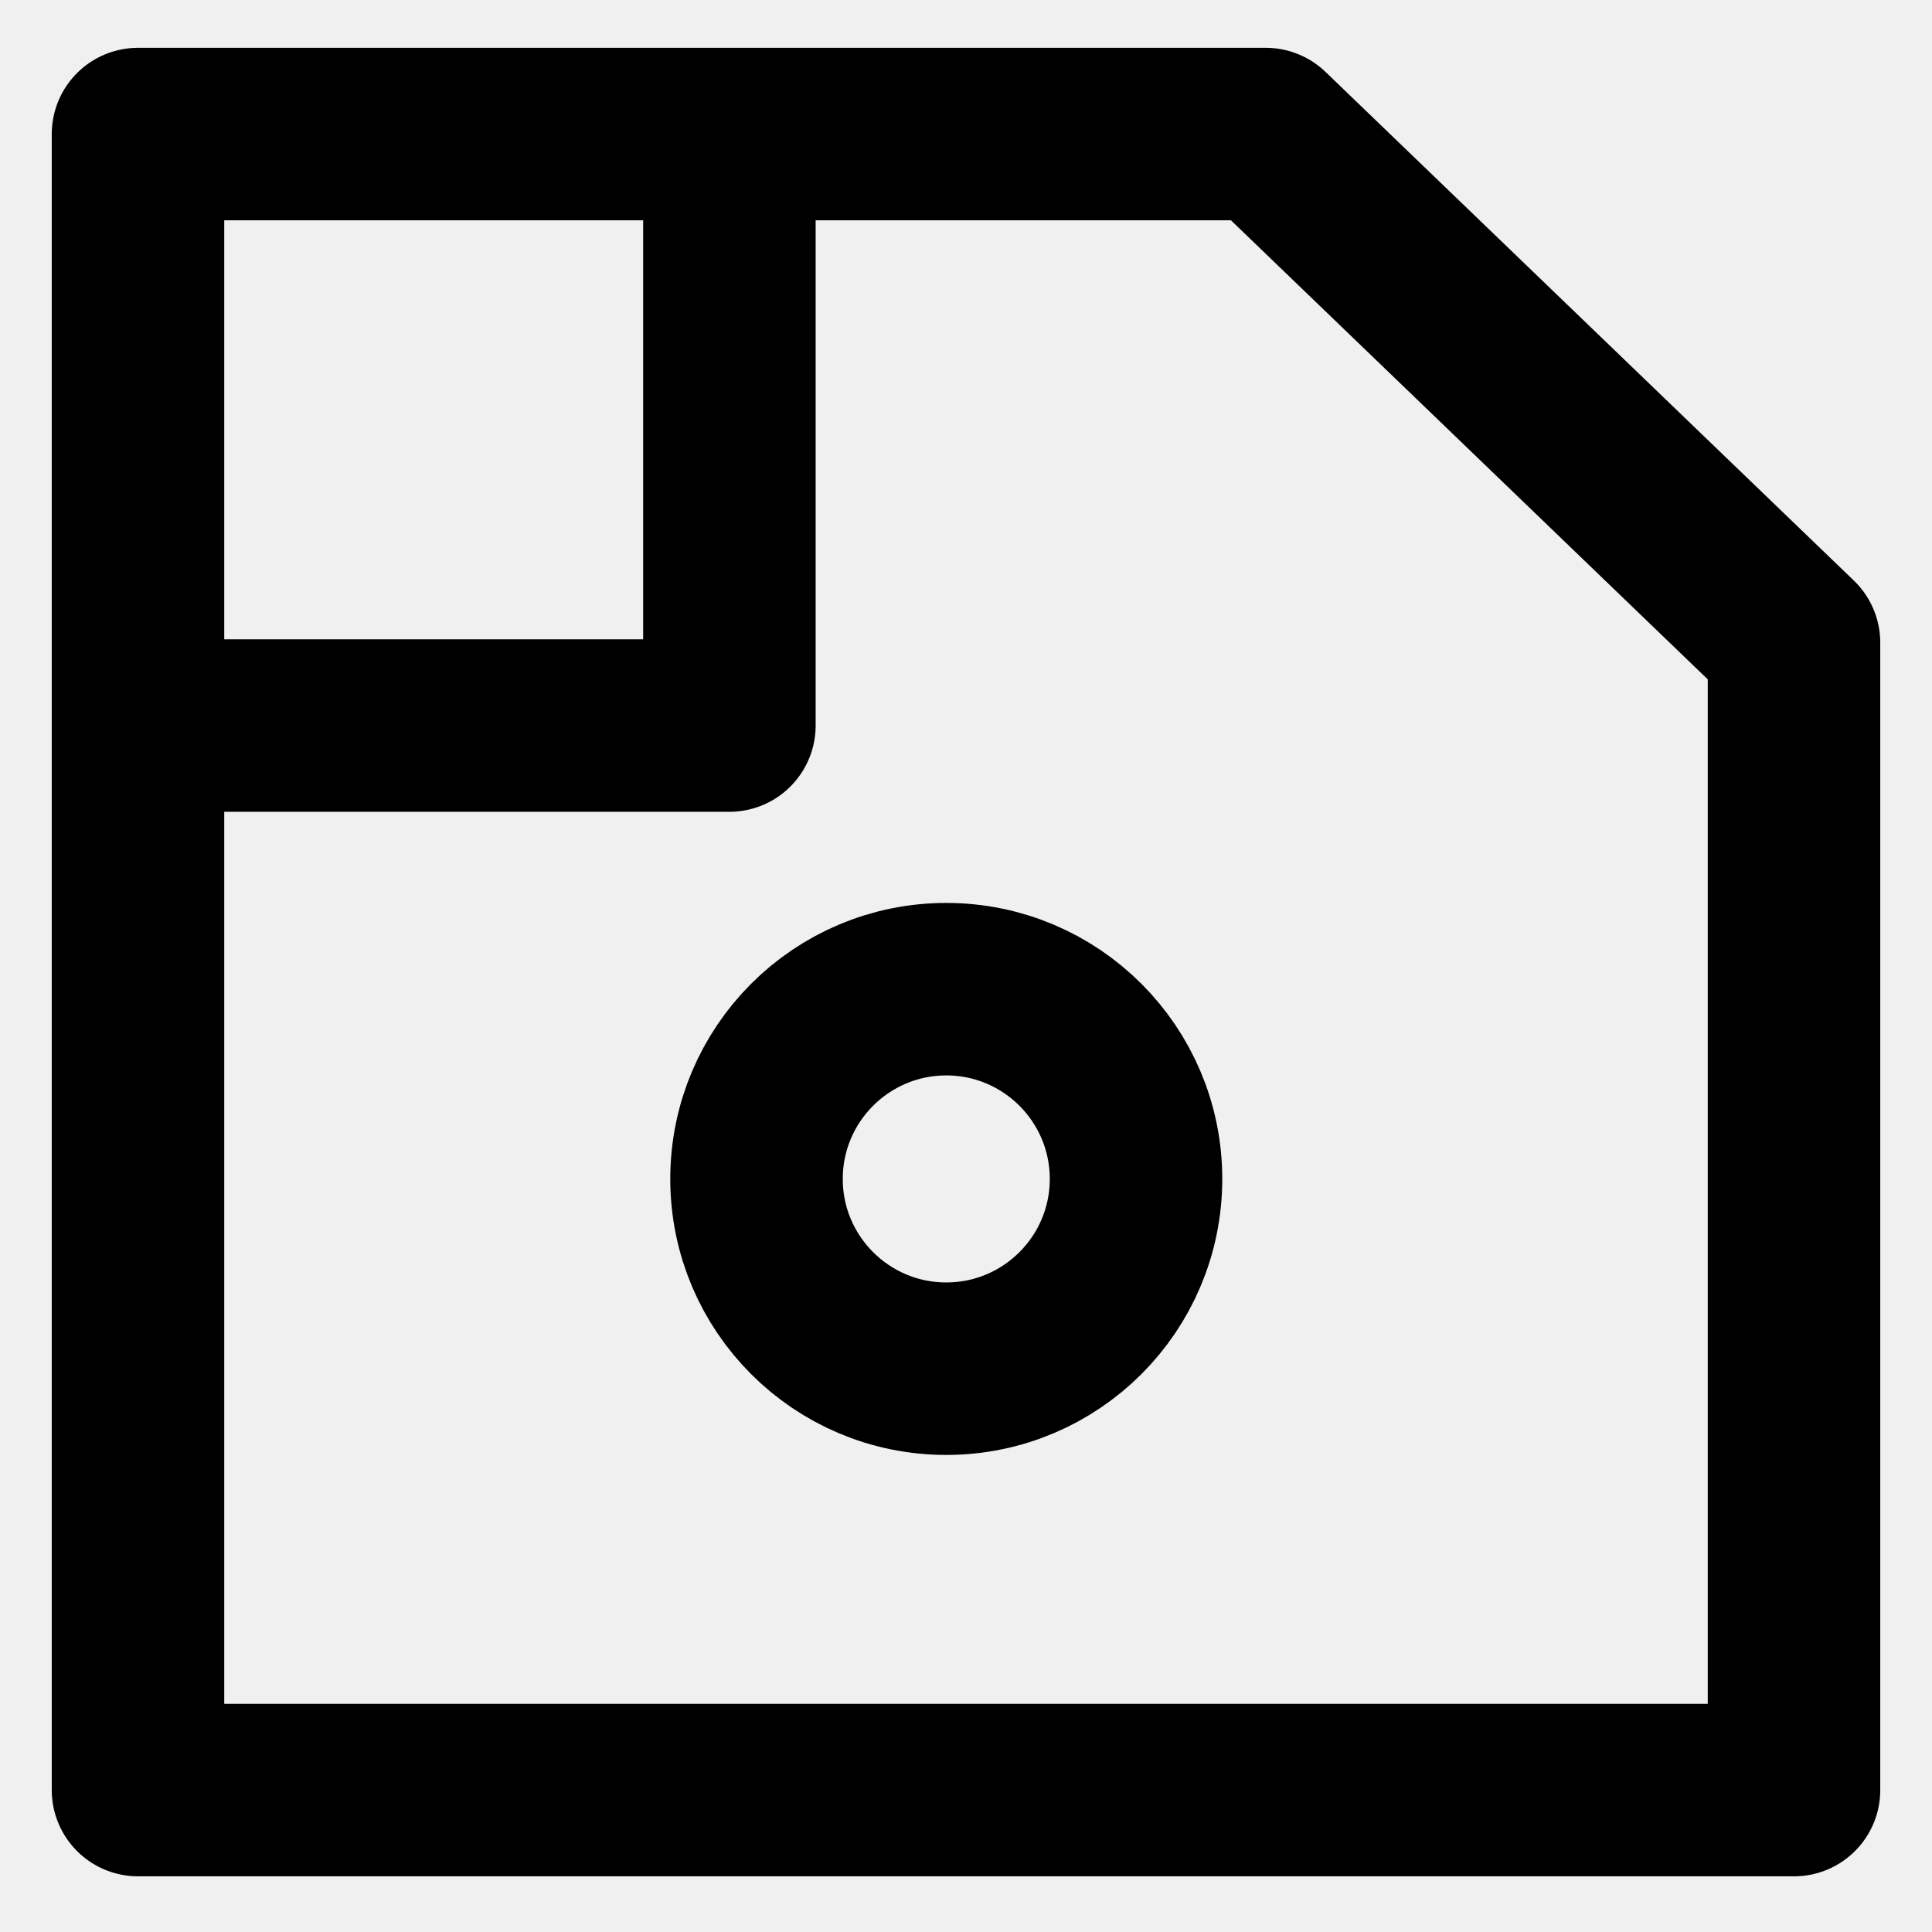
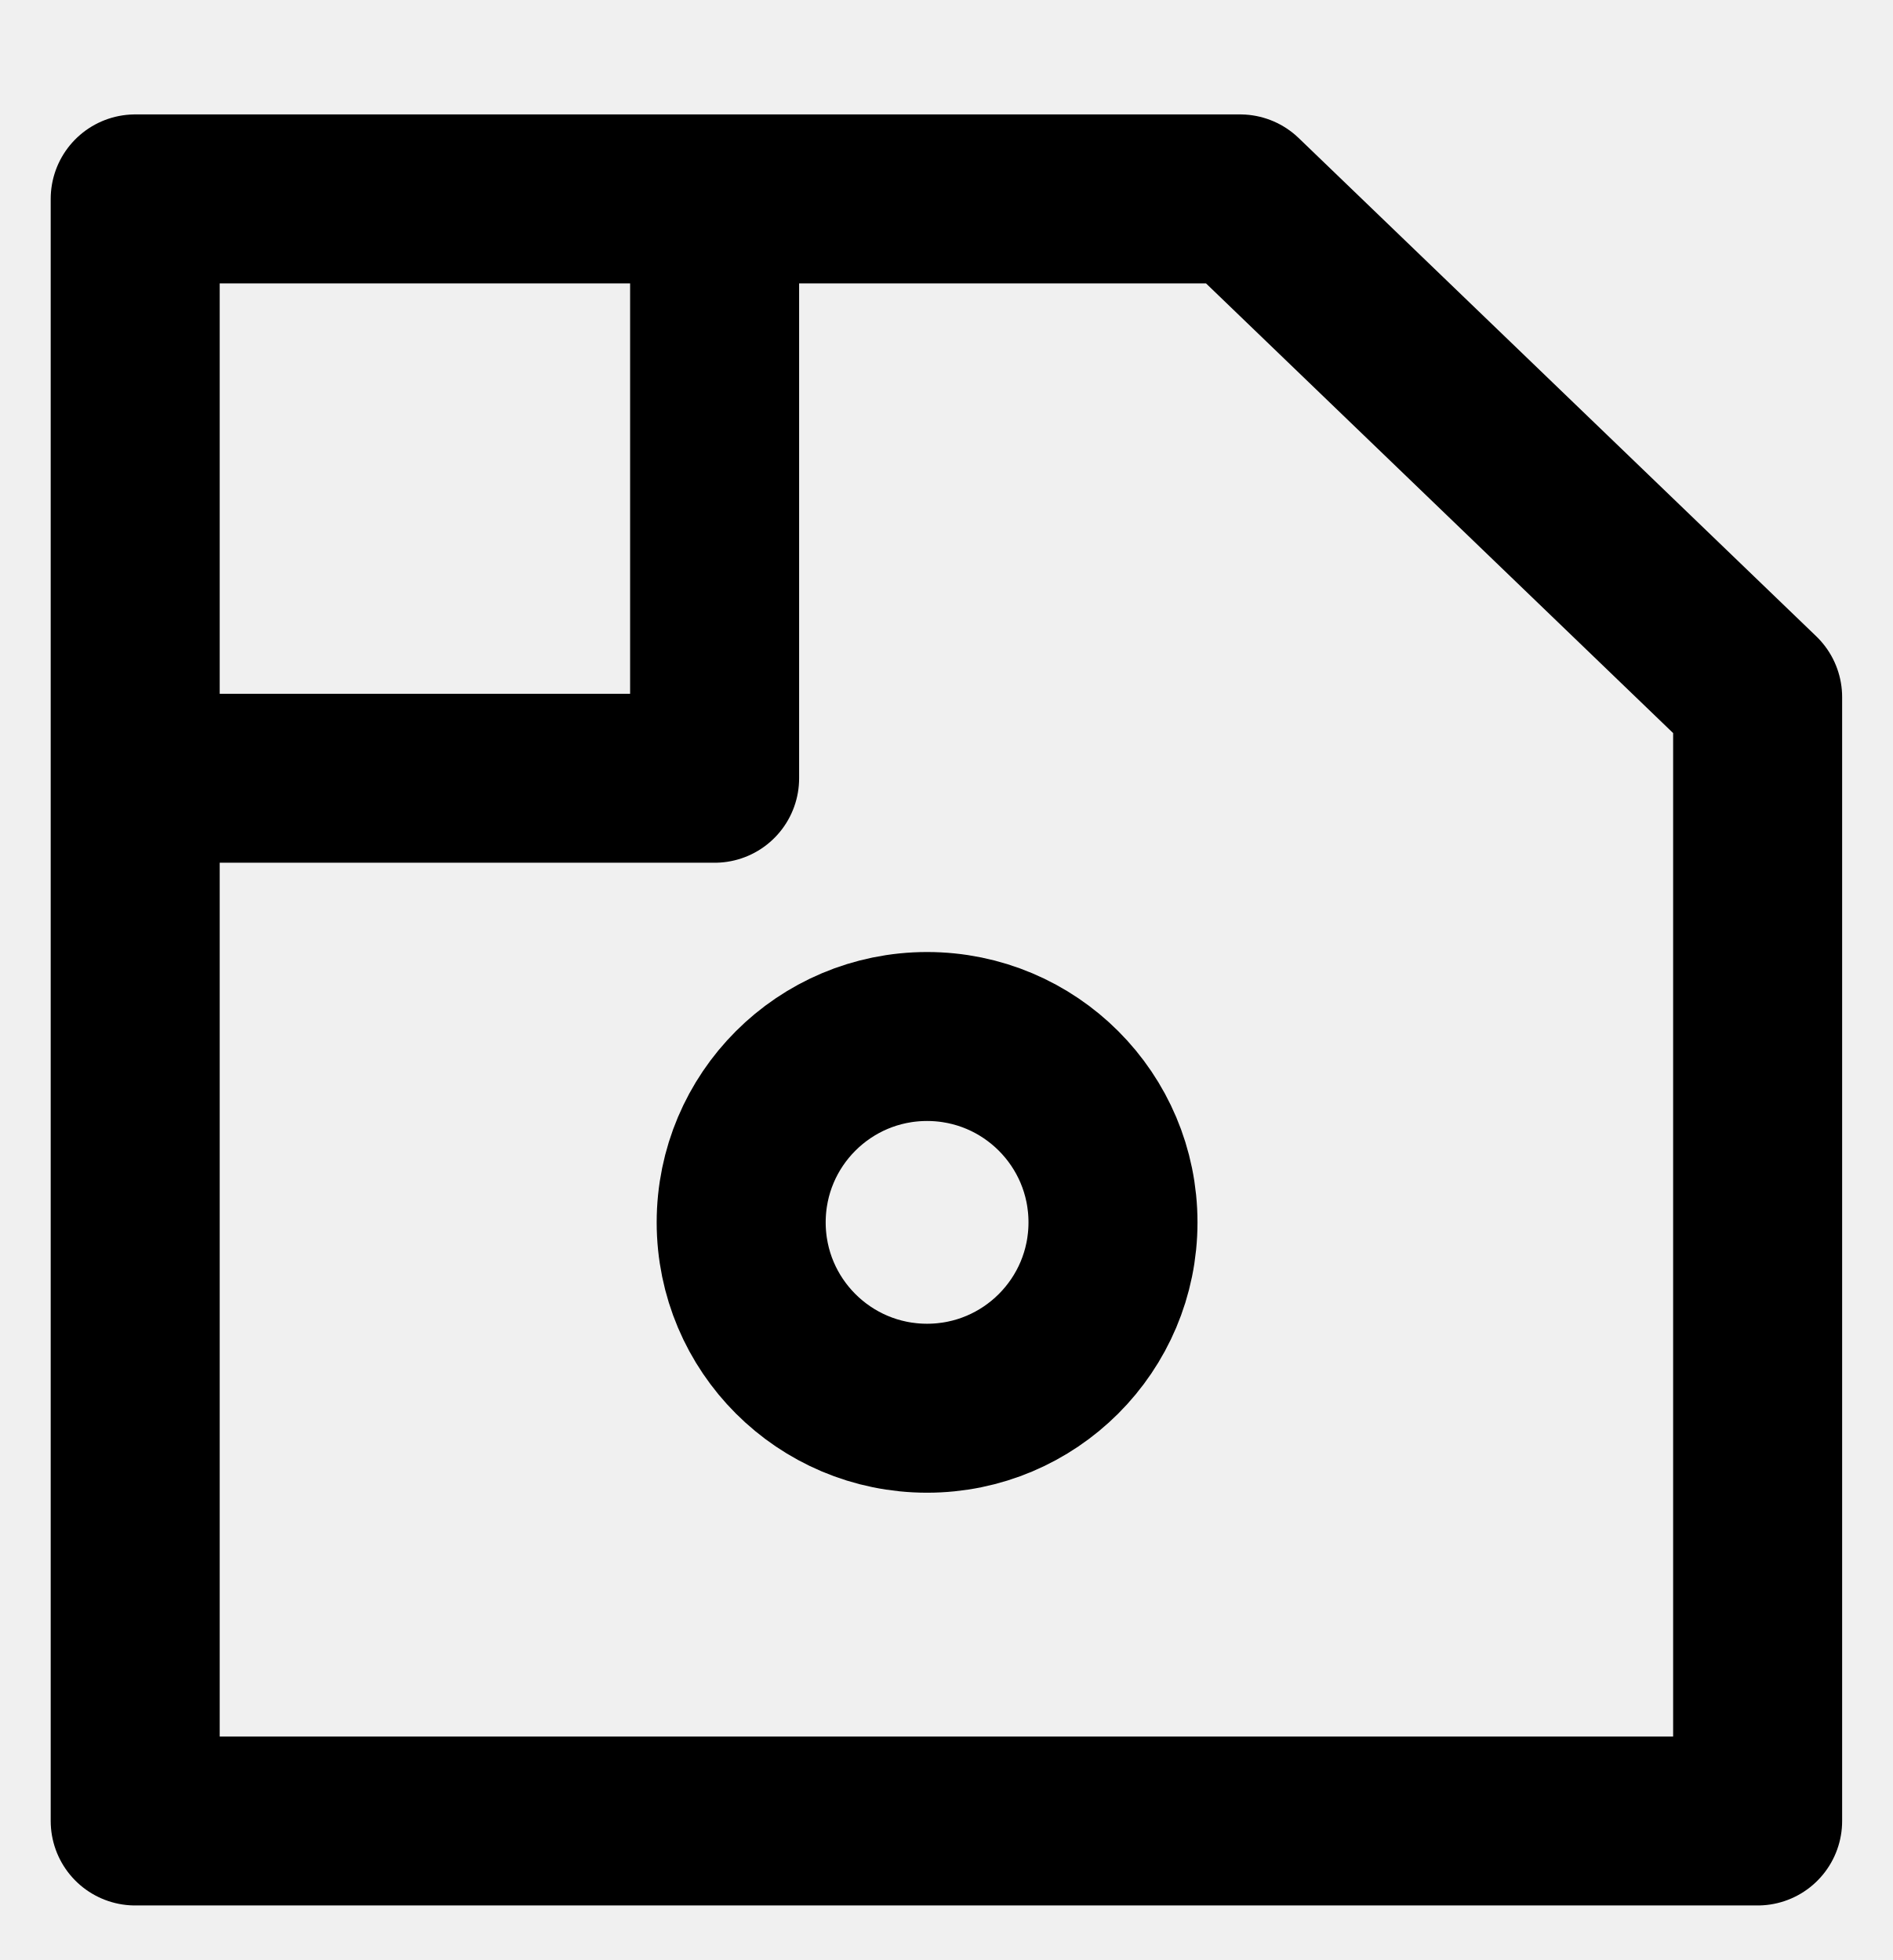
- <svg xmlns="http://www.w3.org/2000/svg" width="28" height="28" viewBox="0 0 28 28" fill="none">
-   <path d="M26 9.314L26 25.943L2 25.943L2 1.943L18.344 1.943L26 9.314Z" stroke="black" stroke-width="2.5" stroke-miterlimit="10" stroke-linecap="square" stroke-linejoin="round" />
-   <path d="M10.571 2.5V10.515H2.5" stroke="black" stroke-width="2.5" stroke-miterlimit="10" stroke-linecap="round" stroke-linejoin="round" />
-   <path d="M16.464 17.086C16.464 18.605 15.233 19.836 13.714 19.836C12.195 19.836 10.964 18.605 10.964 17.086C10.964 15.568 12.195 14.336 13.714 14.336C15.233 14.336 16.464 15.568 16.464 17.086Z" stroke="black" stroke-width="2.5" stroke-linejoin="round" />
+ <svg xmlns="http://www.w3.org/2000/svg" width="28" height="29" viewBox="0 0 28 29" fill="none">
+   <g clip-path="url(#clip0_40_6132)">
+     <path d="M26 10.315L26 26.943L2 26.943L2 2.943L18.344 2.943L26 10.315Z" stroke="black" stroke-width="2.5" stroke-miterlimit="10" stroke-linecap="square" stroke-linejoin="round" />
+     <path d="M10.571 3.5V11.515H2.5" stroke="black" stroke-width="2.5" stroke-miterlimit="10" stroke-linecap="round" stroke-linejoin="round" />
+     <path d="M16.464 18.086C16.464 19.605 15.233 20.836 13.714 20.836C12.195 20.836 10.964 19.605 10.964 18.086C10.964 16.567 12.195 15.336 13.714 15.336C15.233 15.336 16.464 16.567 16.464 18.086Z" stroke="black" stroke-width="2.5" stroke-linejoin="round" />
+   </g>
+   <defs>
+     <clipPath id="clip0_40_6132">
+       <rect width="28" height="28" fill="white" transform="translate(0 0.943359)" />
+     </clipPath>
+   </defs>
</svg>
